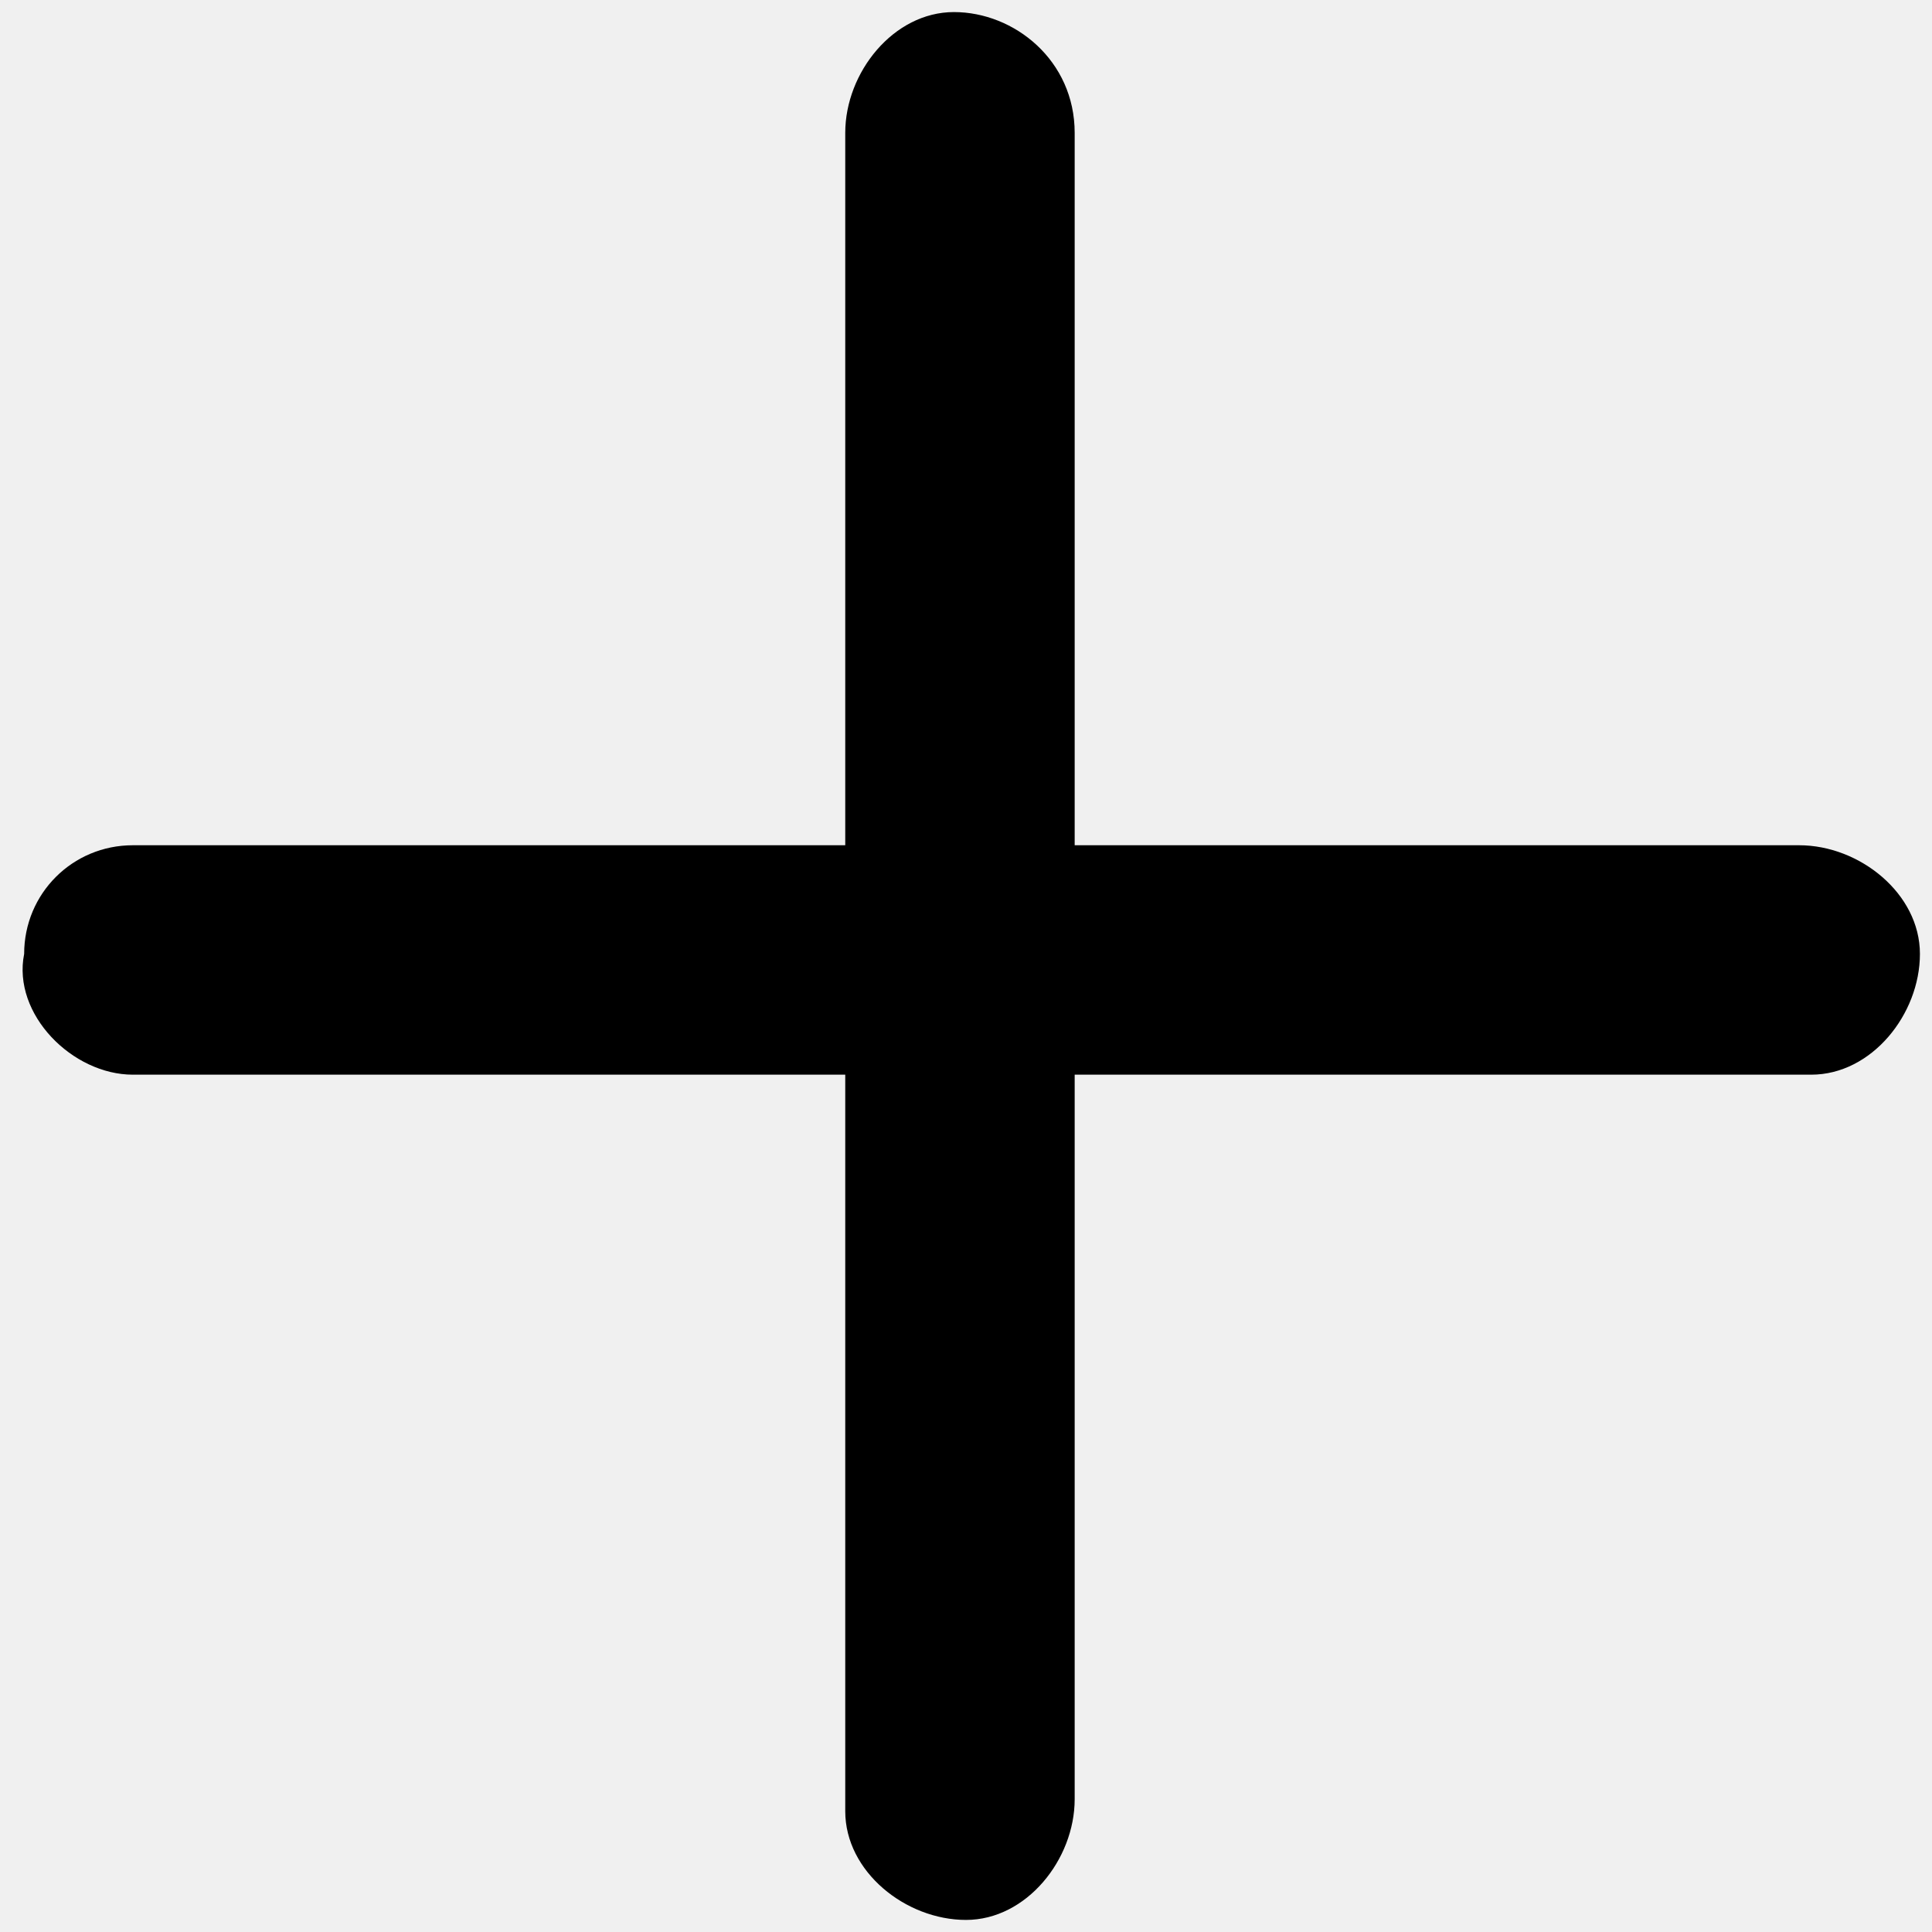
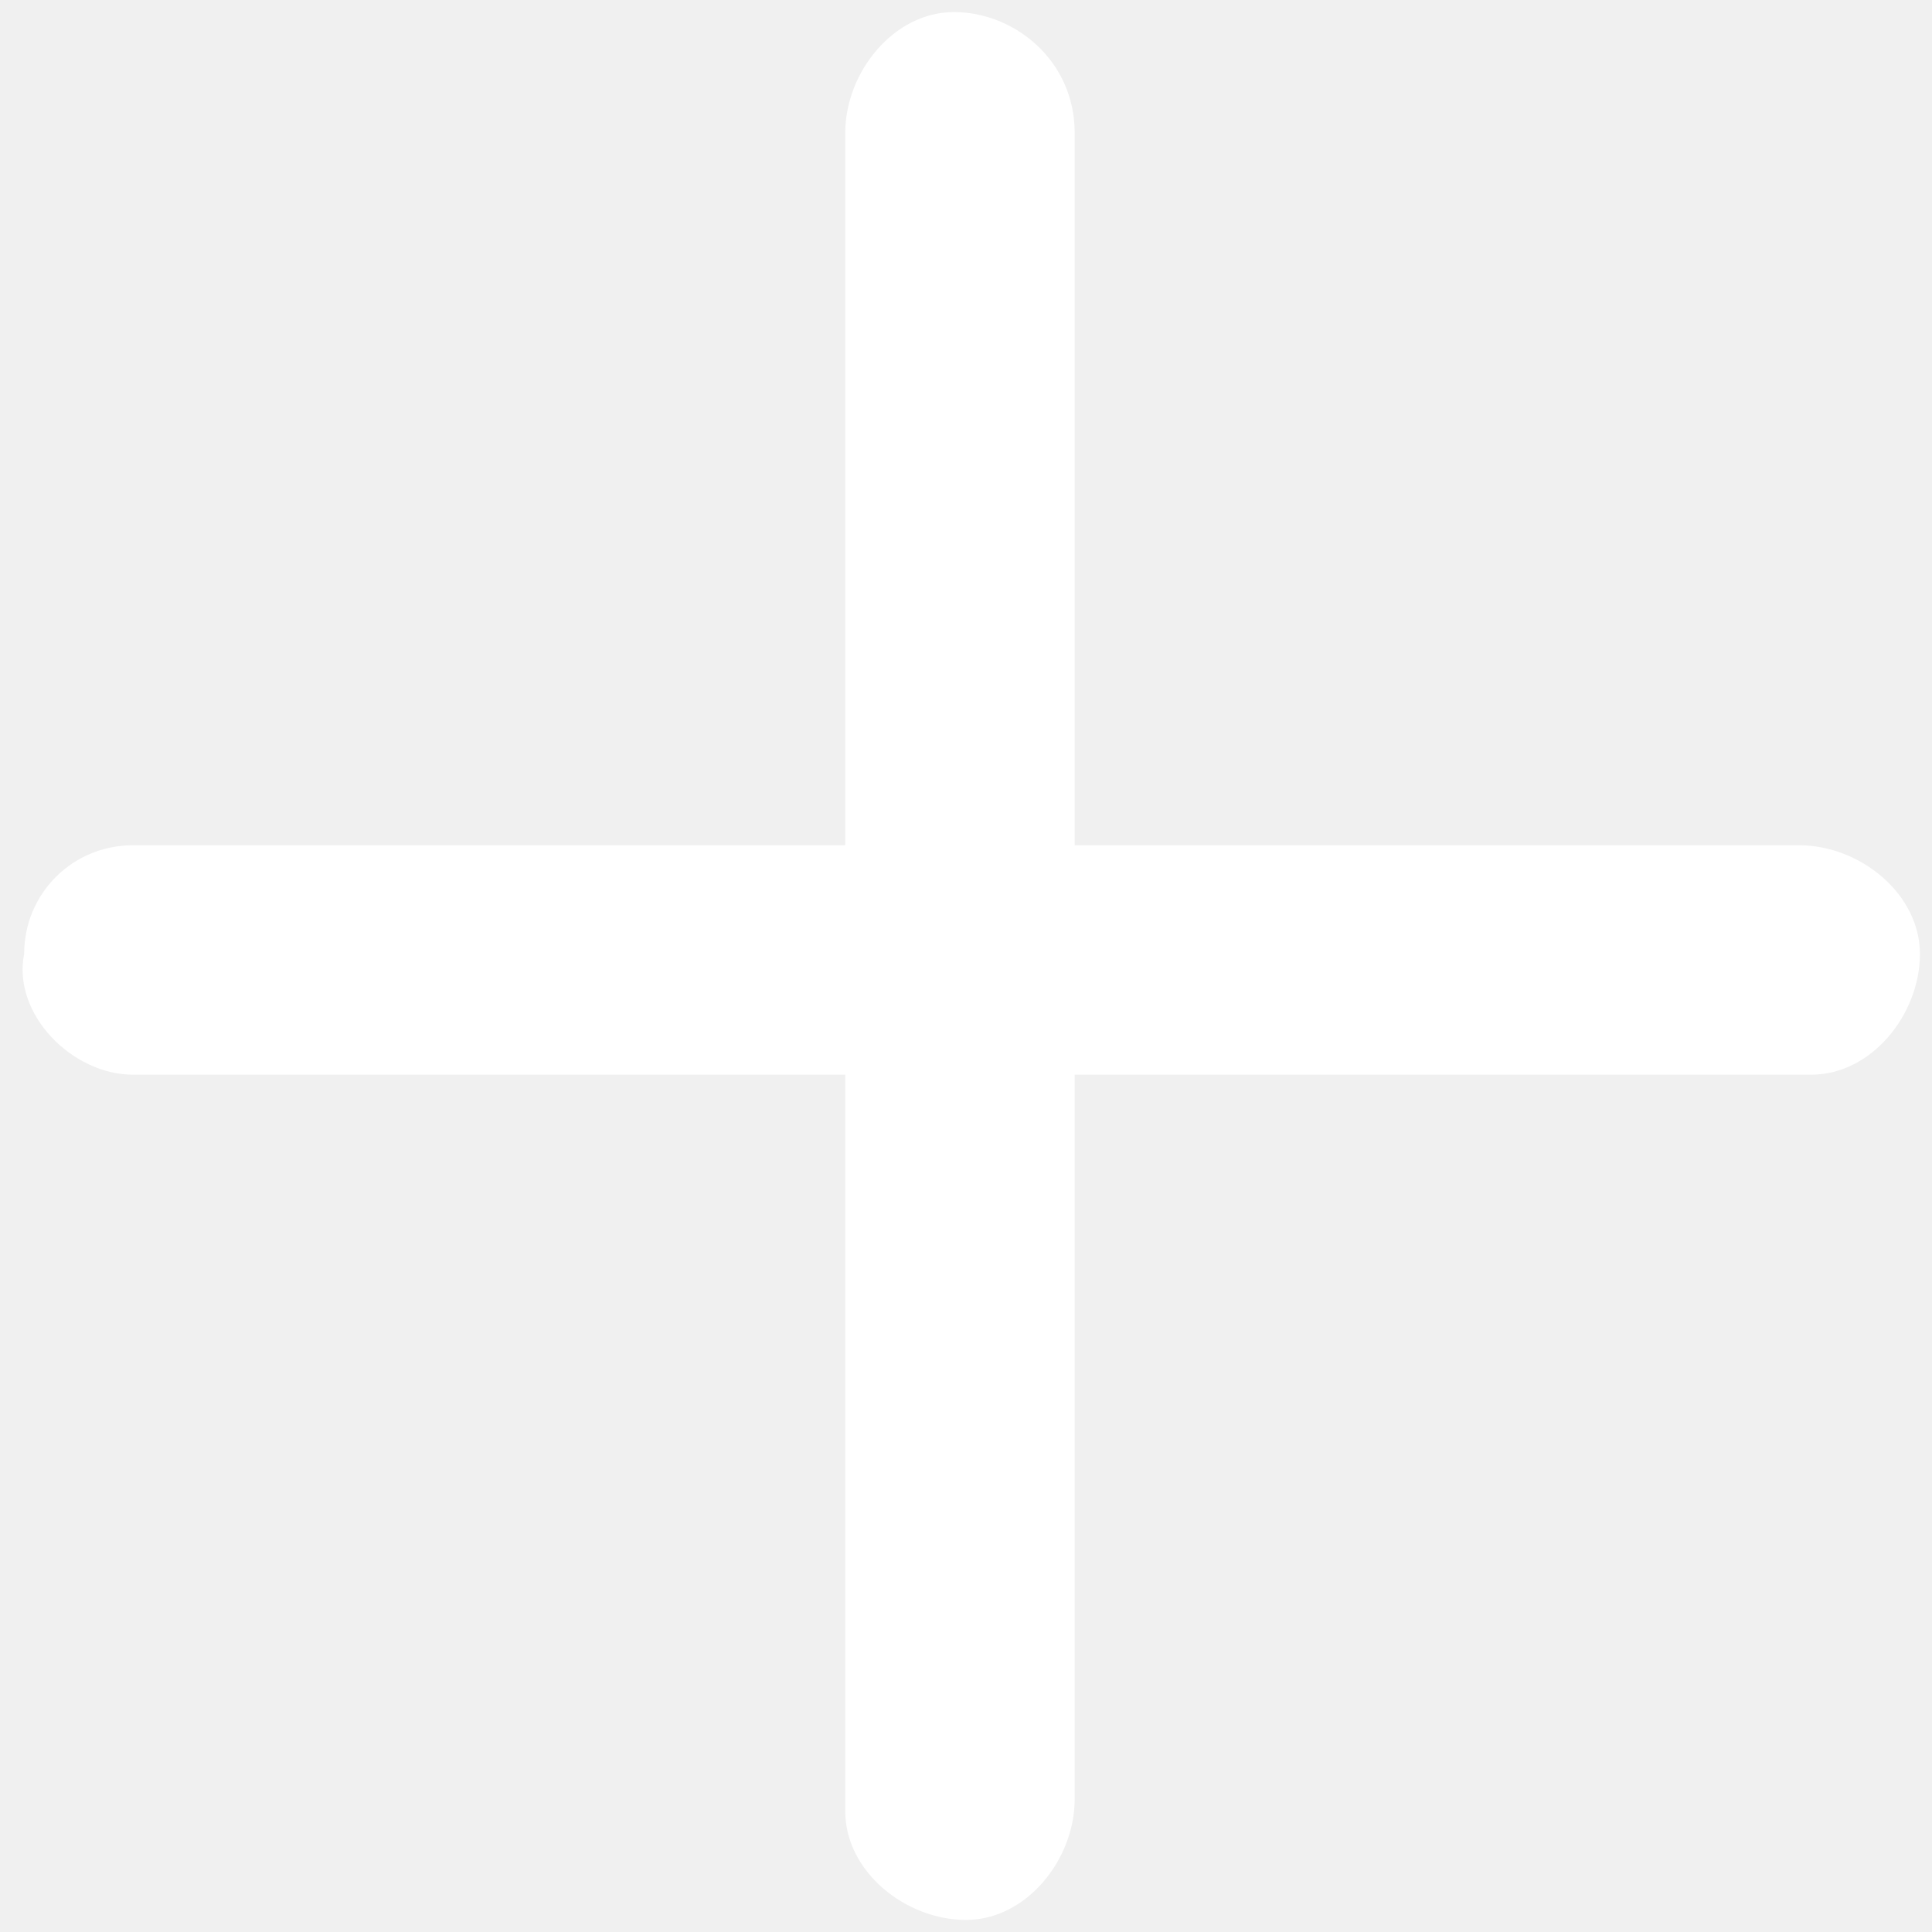
<svg xmlns="http://www.w3.org/2000/svg" version="1.1" id="Icon_-_Plus" x="0px" y="0px" viewBox="0 0 16 16" style="enable-background:new 0 0 16 16;" xml:space="preserve">
  <style type="text/css">
	.st0{fill:#FFFFFF;}
</style>
  <g>
-     <path id="Vector_2" className="st0" d="M8.9,1.1v13.8c0,0.5-0.4,1-0.9,1c-0.5,0-1-0.4-1-0.9c0,0,0-0.1,0-0.1V1.1c0-0.5,0.4-1,0.9-1   S8.9,0.5,8.9,1.1C8.9,1.1,8.9,1.1,8.9,1.1z" />
-     <path id="Vector_1" className="st0" d="M1.1,7h13.8c0.5,0,1,0.4,1,0.9c0,0.5-0.4,1-0.9,1c0,0-0.1,0-0.1,0H1.1c-0.5,0-1-0.5-0.9-1   C0.2,7.4,0.6,7,1.1,7z" />
+     <path id="Vector_2" class="st0" d="M8.9,1.1v13.8c0,0.5-0.4,1-0.9,1c-0.5,0-1-0.4-1-0.9c0,0,0-0.1,0-0.1V1.1c0-0.5,0.4-1,0.9-1   S8.9,0.5,8.9,1.1C8.9,1.1,8.9,1.1,8.9,1.1z" />
+     <path id="Vector_1" class="st0" d="M1.1,7h13.8c0.5,0,1,0.4,1,0.9c0,0.5-0.4,1-0.9,1c0,0-0.1,0-0.1,0H1.1c-0.5,0-1-0.5-0.9-1   C0.2,7.4,0.6,7,1.1,7z" />
  </g>
</svg>
